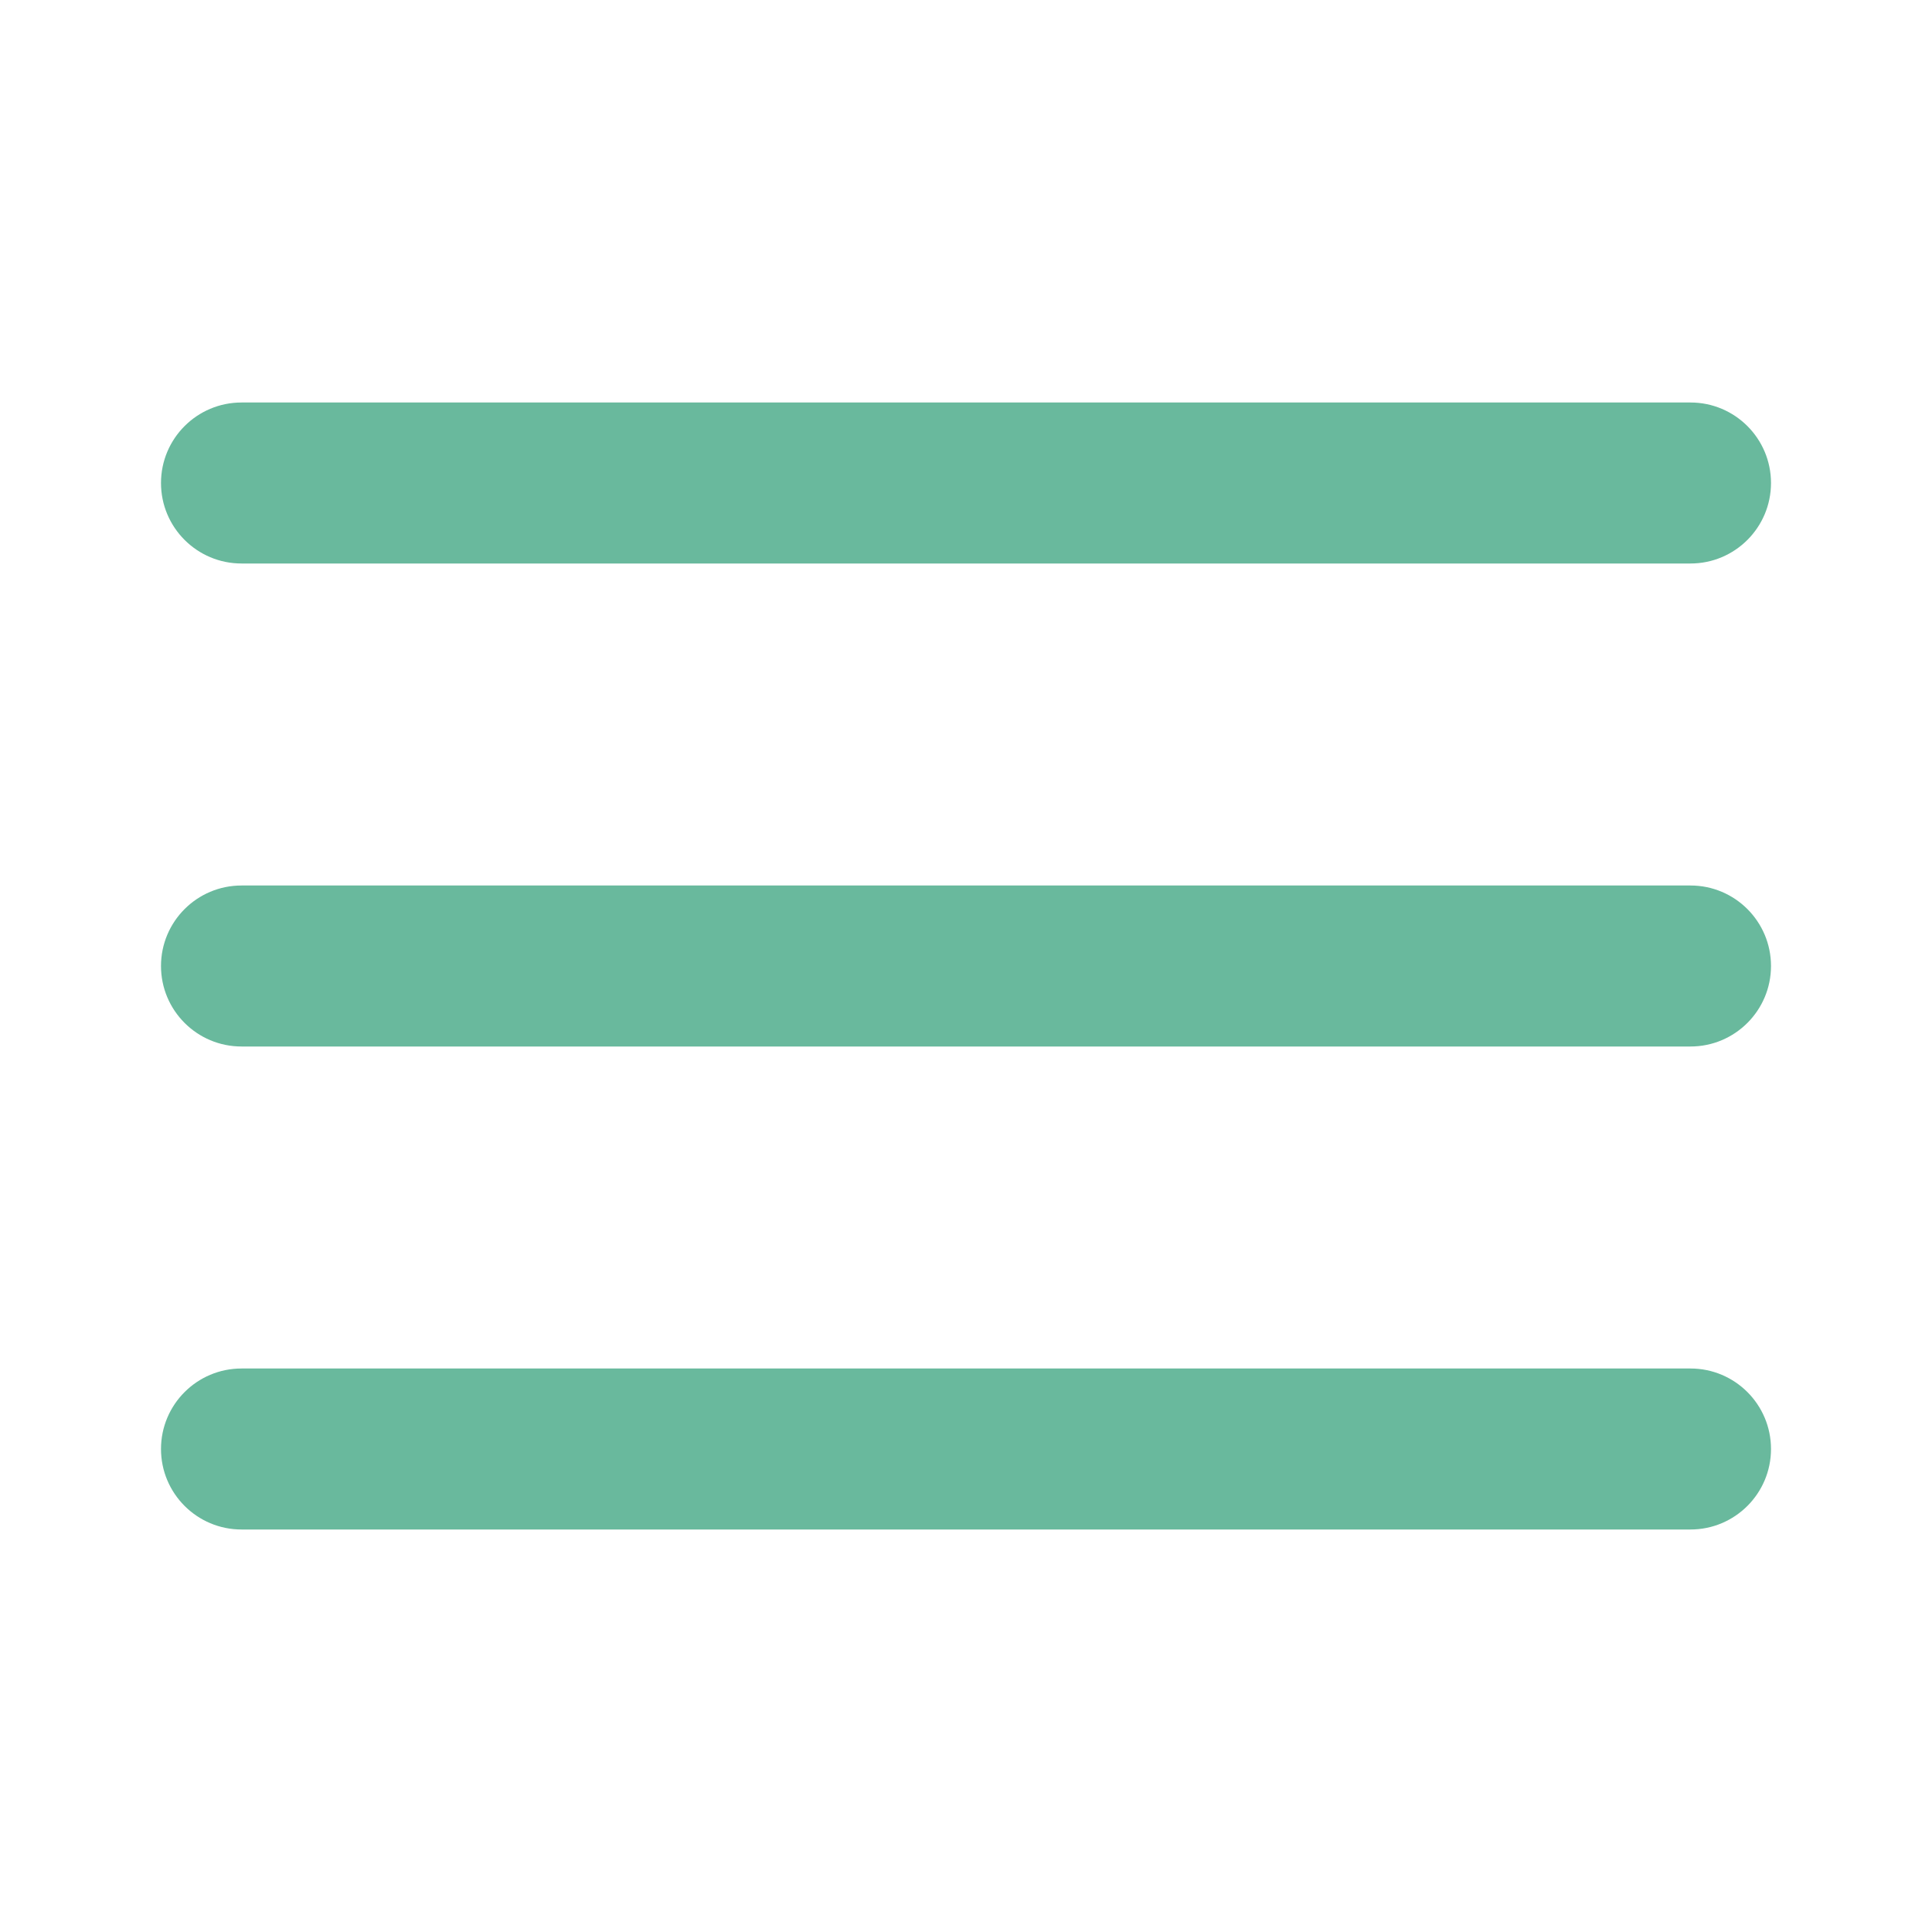
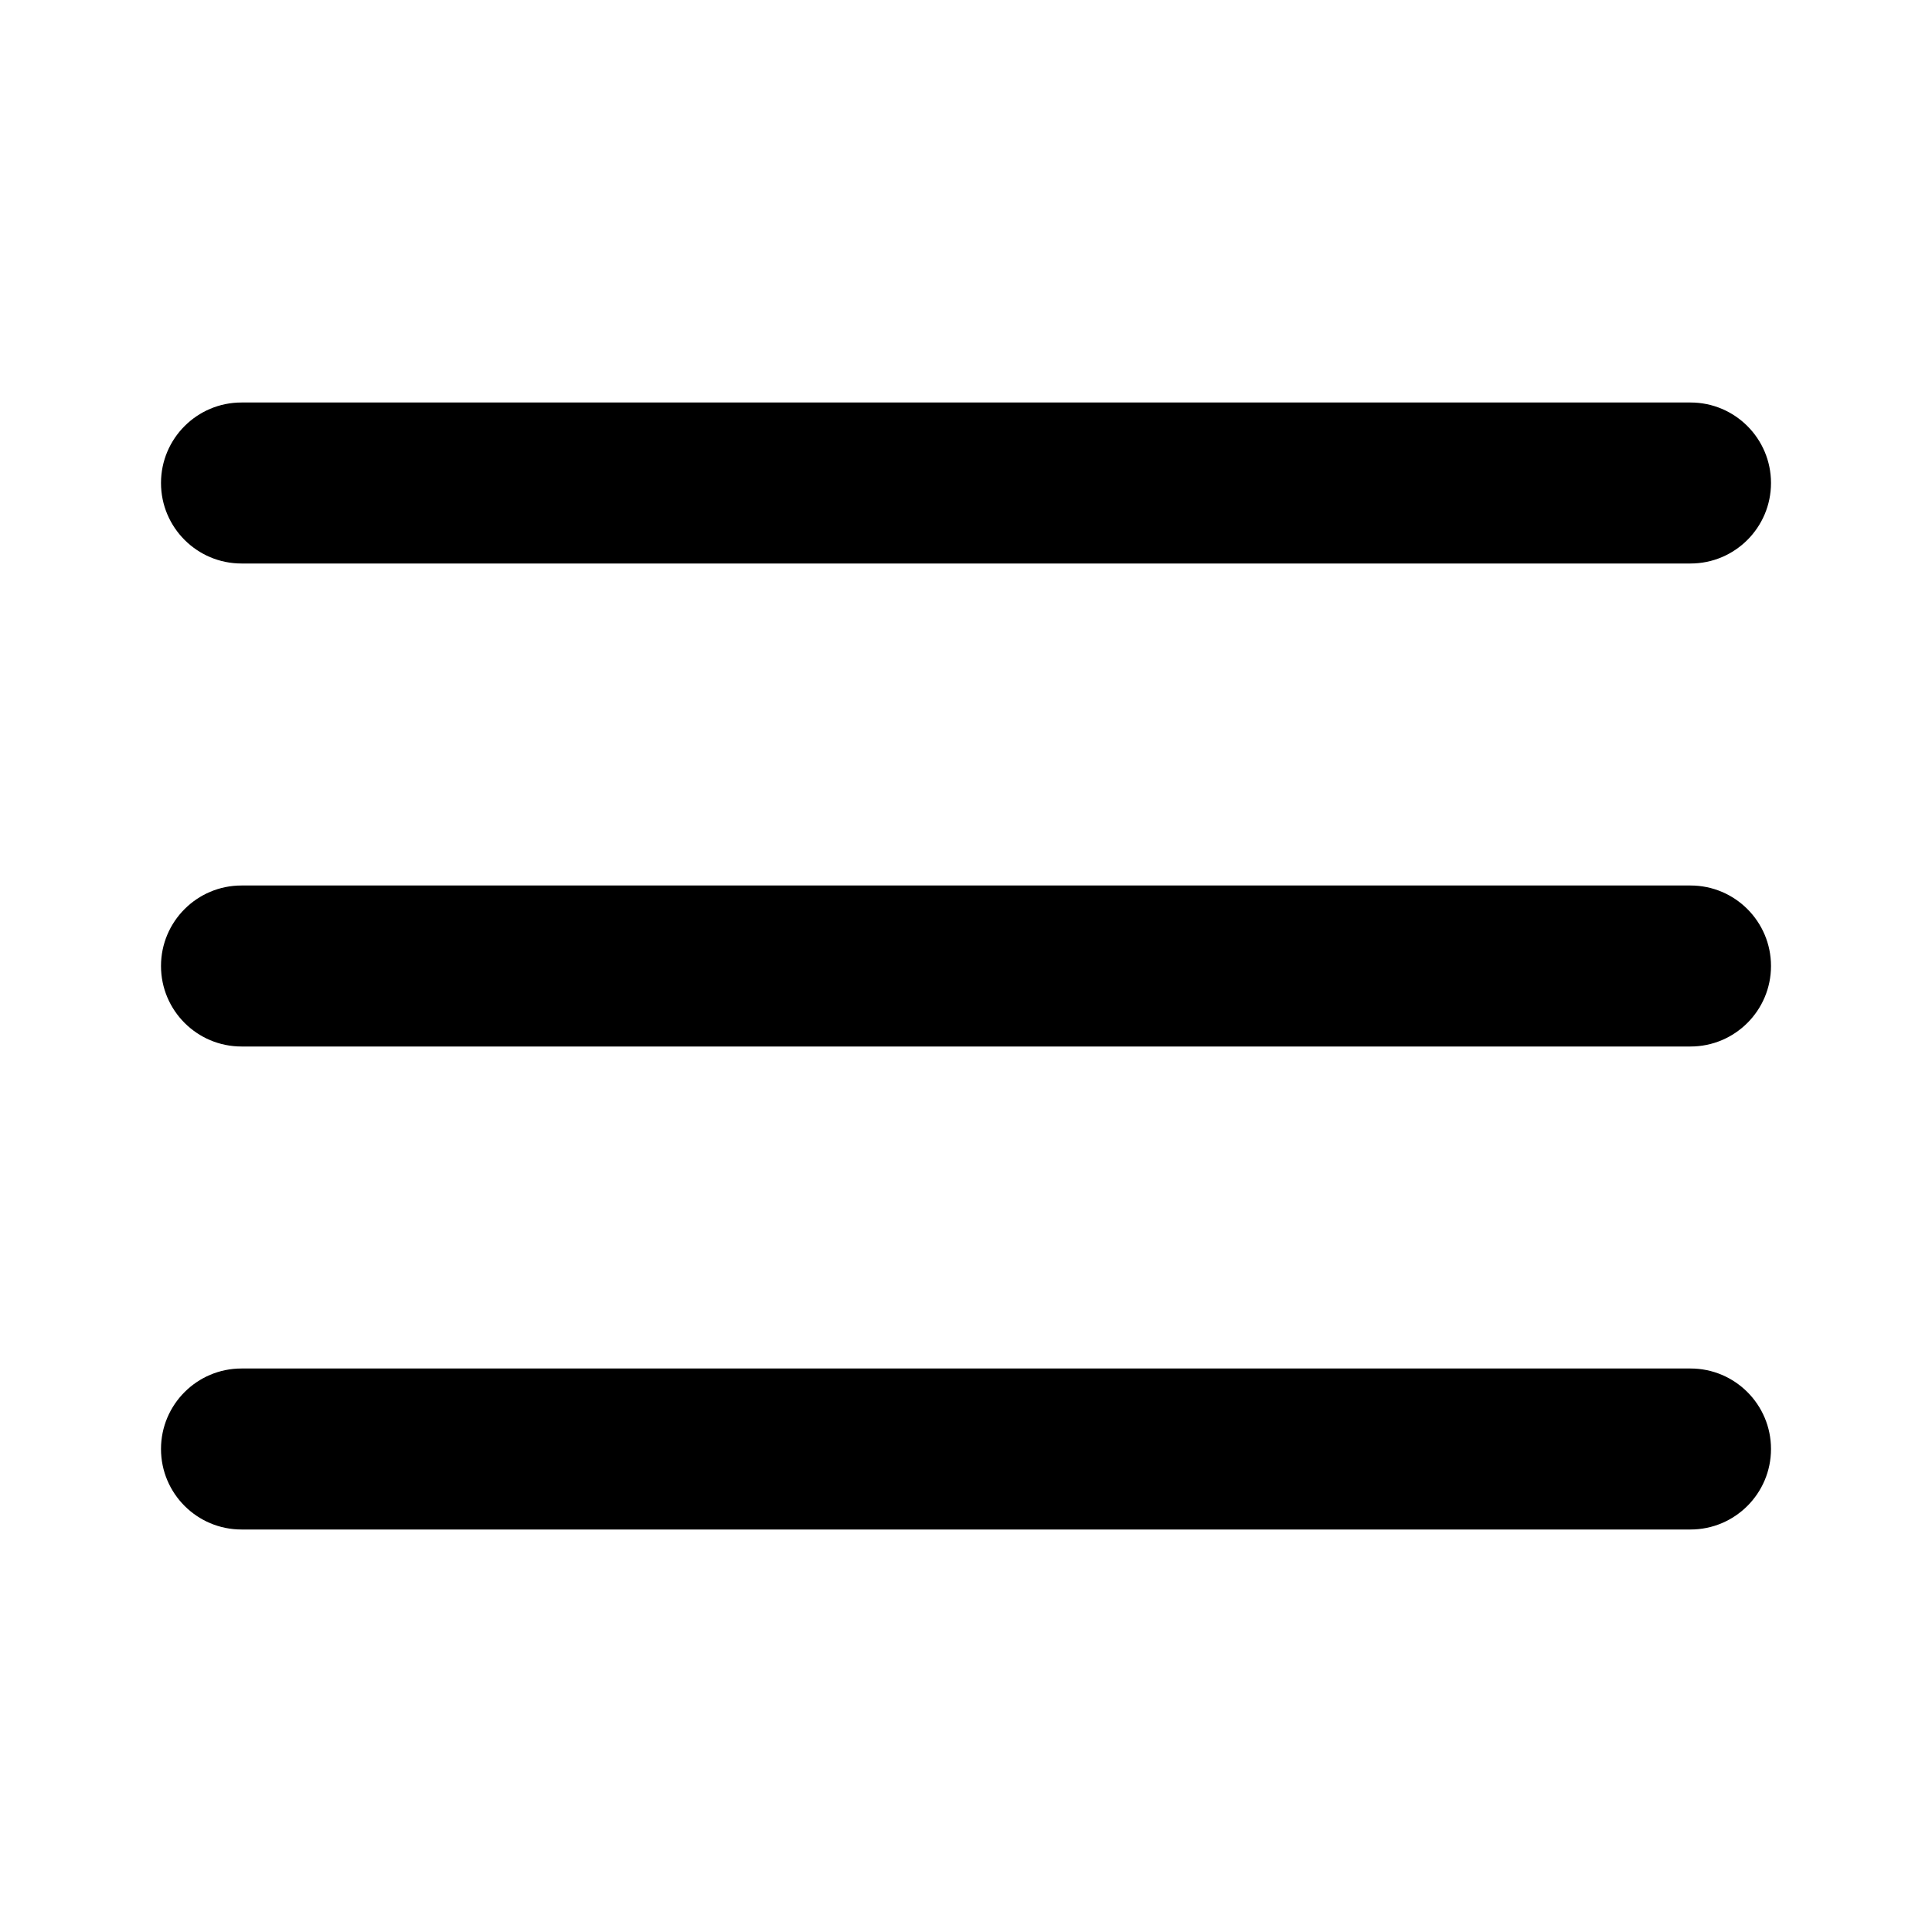
- <svg xmlns="http://www.w3.org/2000/svg" width="24" height="24" viewBox="0 0 24 24" fill="none">
-   <path fill-rule="evenodd" clip-rule="evenodd" d="M2 12C2 11.448 2.448 11 3 11H21C21.552 11 22 11.448 22 12C22 12.552 21.552 13 21 13H3C2.448 13 2 12.552 2 12Z" fill="#69B99D" />
-   <path fill-rule="evenodd" clip-rule="evenodd" d="M2 6C2 5.448 2.448 5 3 5H21C21.552 5 22 5.448 22 6C22 6.552 21.552 7 21 7H3C2.448 7 2 6.552 2 6Z" fill="#69B99D" />
-   <path fill-rule="evenodd" clip-rule="evenodd" d="M2 18C2 17.448 2.448 17 3 17H21C21.552 17 22 17.448 22 18C22 18.552 21.552 19 21 19H3C2.448 19 2 18.552 2 18Z" fill="#69B99D" />
+ <svg xmlns="http://www.w3.org/2000/svg" version="1.1" width="24" height="24" viewBox="0 0 24 24">
+   <path d="M2 12c0-0.552 0.448-1 1-1h18c0.552 0 1 0.448 1 1s-0.448 1-1 1h-18c-0.552 0-1-0.448-1-1z" />
+   <path d="M2 6c0-0.552 0.448-1 1-1h18c0.552 0 1 0.448 1 1s-0.448 1-1 1h-18c-0.552 0-1-0.448-1-1z" />
+   <path d="M2 18c0-0.552 0.448-1 1-1h18c0.552 0 1 0.448 1 1s-0.448 1-1 1h-18c-0.552 0-1-0.448-1-1z" />
</svg>
